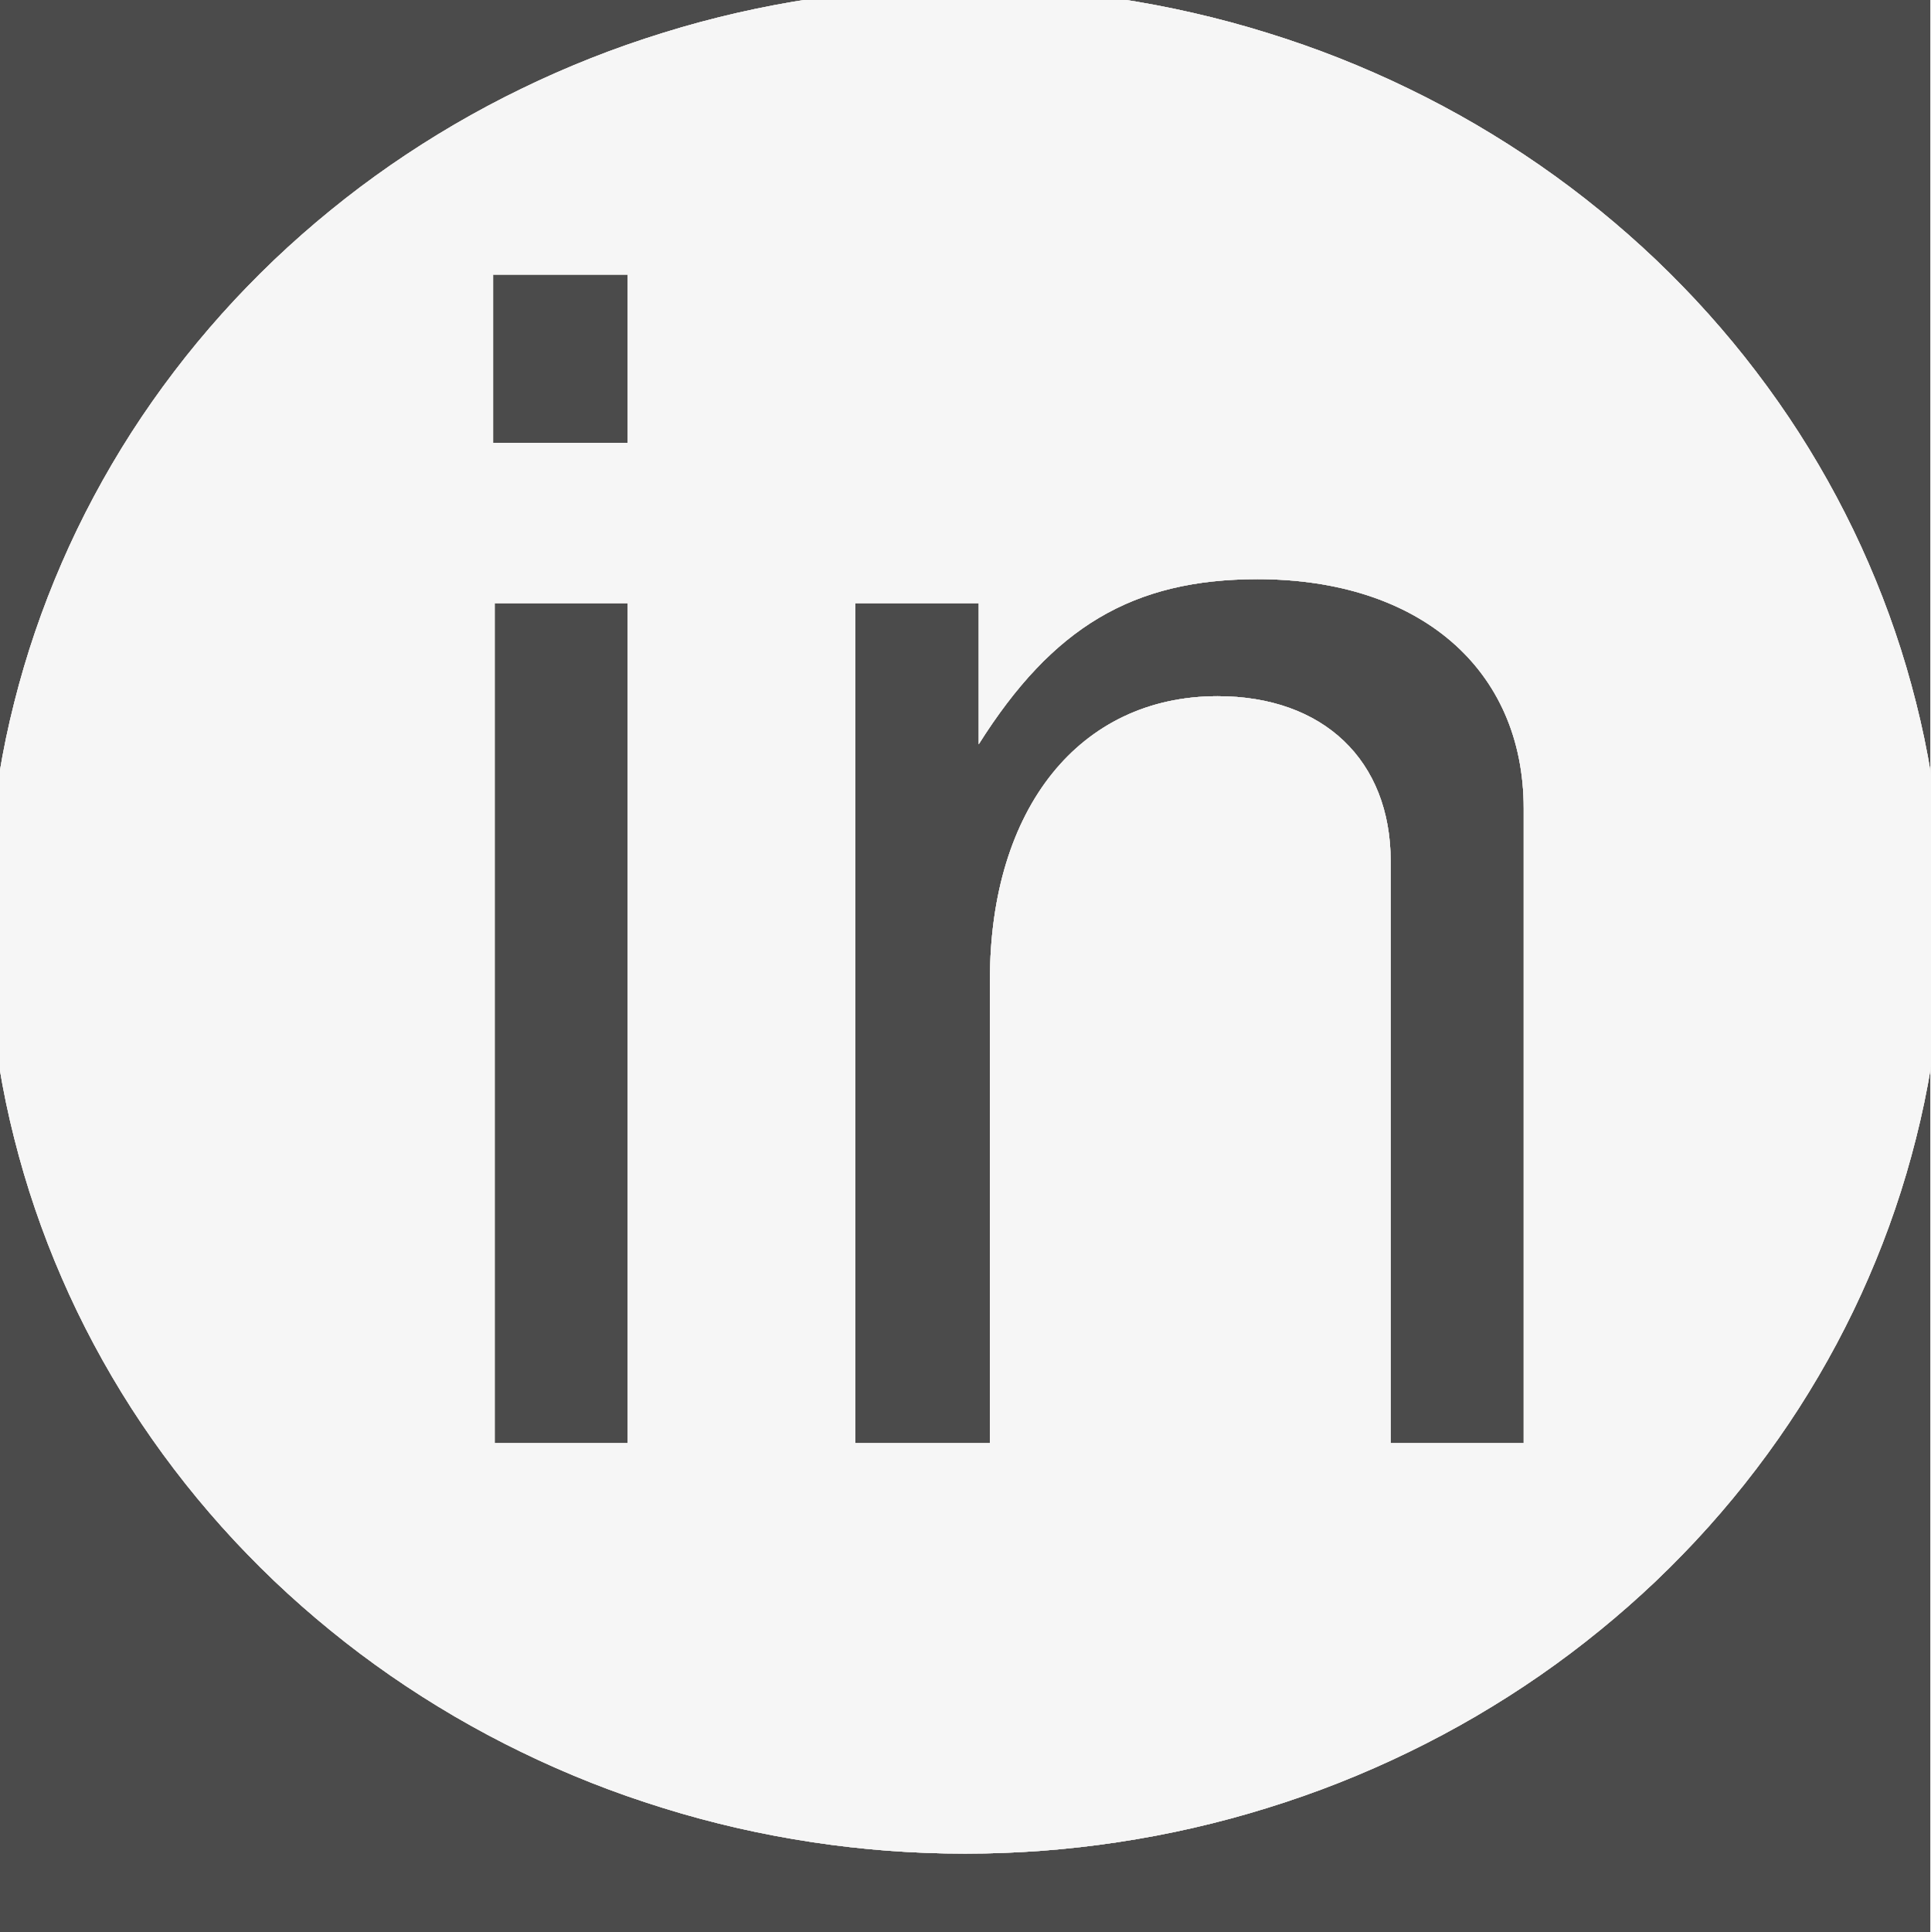
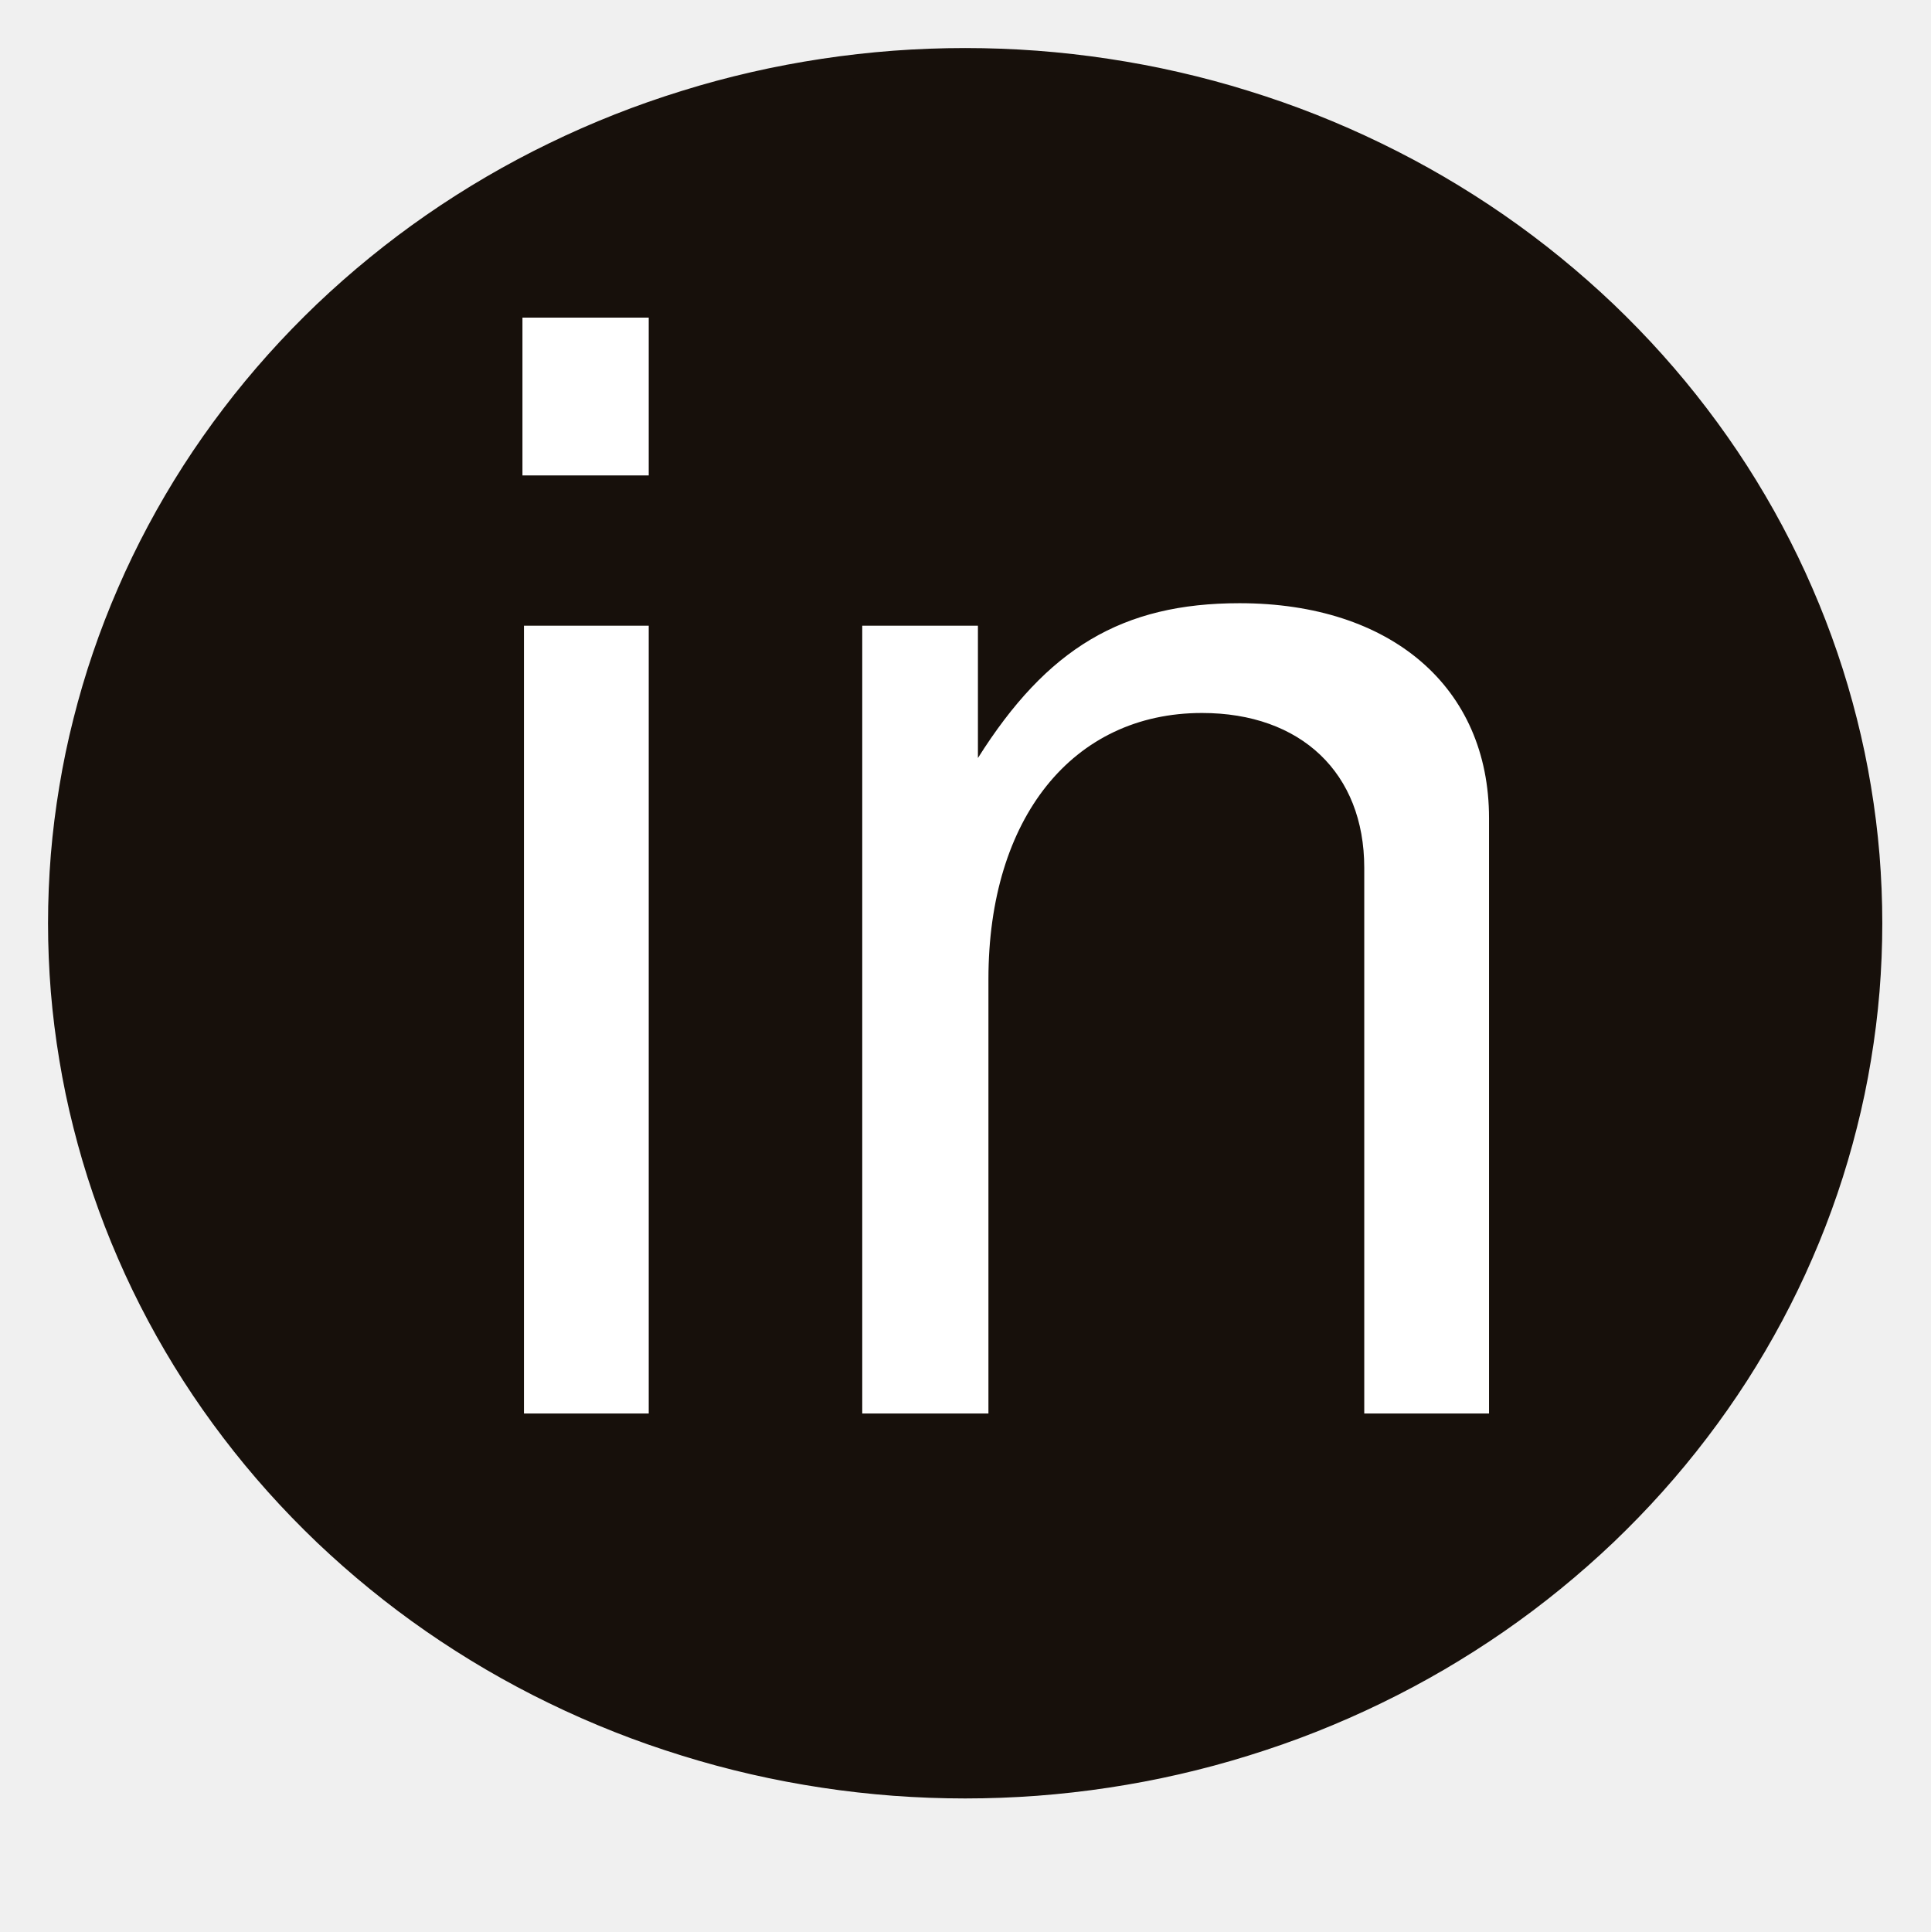
- <svg xmlns="http://www.w3.org/2000/svg" version="1.1" viewBox="0 0 301.5 301.74" width="301.5" height="301.74" filter="invert(93%) hue-rotate(180deg)" class="excalidraw-svg">
+ <svg xmlns="http://www.w3.org/2000/svg" version="1.1" viewBox="0 0 321.5 321.74" width="321.5" height="321.74" class="excalidraw-svg">
  <defs>
    <style class="style-fonts">
      </style>
  </defs>
-   <rect x="0" y="0" width="301.5" height="301.74" fill="#ffffff" />
-   <g stroke-linecap="round" transform="translate(0 0) rotate(0 150.75 143.75)">
+   <g stroke-linecap="round" transform="translate(10 10) rotate(0 150.75 143.75)">
    <path d="M301.5 143.75 C301.5 147.51, 301.34 151.28, 301.04 155.03 C300.73 158.78, 300.26 162.52, 299.64 166.24 C299.03 169.95, 298.26 173.65, 297.33 177.31 C296.41 180.96, 295.34 184.6, 294.12 188.17 C292.9 191.75, 291.53 195.29, 290.02 198.76 C288.52 202.23, 286.86 205.66, 285.07 209.01 C283.28 212.36, 281.35 215.65, 279.29 218.86 C277.23 222.06, 275.03 225.2, 272.71 228.24 C270.39 231.29, 267.94 234.25, 265.38 237.11 C262.82 239.97, 260.13 242.74, 257.35 245.4 C254.56 248.05, 251.65 250.62, 248.65 253.06 C245.66 255.5, 242.55 257.84, 239.36 260.05 C236.17 262.26, 232.88 264.35, 229.52 266.32 C226.16 268.28, 222.7 270.13, 219.19 271.83 C215.68 273.54, 212.08 275.12, 208.44 276.56 C204.8 278, 201.08 279.3, 197.33 280.46 C193.58 281.63, 189.78 282.65, 185.94 283.53 C182.11 284.41, 178.23 285.14, 174.33 285.73 C170.44 286.32, 166.51 286.76, 162.58 287.06 C158.65 287.35, 154.69 287.5, 150.75 287.5 C146.81 287.5, 142.85 287.35, 138.92 287.06 C134.99 286.76, 131.06 286.32, 127.17 285.73 C123.27 285.14, 119.39 284.41, 115.56 283.53 C111.72 282.65, 107.92 281.63, 104.17 280.46 C100.42 279.3, 96.7 278, 93.06 276.56 C89.42 275.12, 85.82 273.54, 82.31 271.83 C78.8 270.13, 75.34 268.28, 71.98 266.32 C68.62 264.35, 65.33 262.26, 62.14 260.05 C58.95 257.84, 55.84 255.5, 52.85 253.06 C49.85 250.62, 46.94 248.05, 44.15 245.4 C41.37 242.74, 38.68 239.97, 36.12 237.11 C33.56 234.25, 31.11 231.29, 28.79 228.24 C26.47 225.2, 24.27 222.06, 22.21 218.86 C20.15 215.65, 18.22 212.36, 16.43 209.01 C14.64 205.66, 12.98 202.23, 11.48 198.76 C9.97 195.29, 8.6 191.75, 7.38 188.17 C6.16 184.6, 5.09 180.96, 4.17 177.31 C3.24 173.65, 2.47 169.95, 1.86 166.24 C1.24 162.52, 0.77 158.78, 0.46 155.03 C0.16 151.28, 0 147.51, 0 143.75 C0 139.99, 0.16 136.22, 0.46 132.47 C0.77 128.72, 1.24 124.98, 1.86 121.26 C2.47 117.55, 3.24 113.85, 4.17 110.19 C5.09 106.54, 6.16 102.9, 7.38 99.33 C8.6 95.75, 9.97 92.21, 11.48 88.74 C12.98 85.27, 14.64 81.84, 16.43 78.49 C18.22 75.14, 20.15 71.85, 22.21 68.64 C24.27 65.44, 26.47 62.3, 28.79 59.26 C31.11 56.21, 33.56 53.25, 36.12 50.39 C38.68 47.53, 41.37 44.76, 44.15 42.1 C46.94 39.45, 49.85 36.88, 52.85 34.44 C55.84 32, 58.95 29.66, 62.14 27.45 C65.33 25.24, 68.62 23.15, 71.98 21.18 C75.34 19.22, 78.8 17.37, 82.31 15.67 C85.82 13.96, 89.42 12.38, 93.06 10.94 C96.7 9.5, 100.42 8.2, 104.17 7.04 C107.92 5.87, 111.72 4.85, 115.56 3.97 C119.39 3.09, 123.27 2.36, 127.17 1.77 C131.06 1.18, 134.99 0.74, 138.92 0.44 C142.85 0.15, 146.81 0, 150.75 0 C154.69 0, 158.65 0.15, 162.58 0.44 C166.51 0.74, 170.44 1.18, 174.33 1.77 C178.23 2.36, 182.11 3.09, 185.94 3.97 C189.78 4.85, 193.58 5.87, 197.33 7.04 C201.08 8.2, 204.8 9.5, 208.44 10.94 C212.08 12.38, 215.68 13.96, 219.19 15.67 C222.7 17.37, 226.16 19.22, 229.52 21.18 C232.88 23.15, 236.17 25.24, 239.36 27.45 C242.55 29.66, 245.66 32, 248.65 34.44 C251.65 36.88, 254.56 39.45, 257.35 42.1 C260.13 44.76, 262.82 47.53, 265.38 50.39 C267.94 53.25, 270.39 56.21, 272.71 59.26 C275.03 62.3, 277.23 65.44, 279.29 68.64 C281.35 71.85, 283.28 75.14, 285.07 78.49 C286.86 81.84, 288.52 85.27, 290.02 88.74 C291.53 92.21, 292.9 95.75, 294.12 99.33 C295.34 102.9, 296.41 106.54, 297.33 110.19 C298.26 113.85, 299.03 117.55, 299.64 121.26 C300.26 124.98, 300.73 128.72, 301.04 132.47 C301.34 136.22, 301.5 139.99, 301.5 143.75" stroke="none" stroke-width="0" fill="#17100b" />
    <path d="M301.5 143.75 C301.5 147.51, 301.34 151.28, 301.04 155.03 C300.73 158.78, 300.26 162.52, 299.64 166.24 C299.03 169.95, 298.26 173.65, 297.33 177.31 C296.41 180.96, 295.34 184.6, 294.12 188.17 C292.9 191.75, 291.53 195.29, 290.02 198.76 C288.52 202.23, 286.86 205.66, 285.07 209.01 C283.28 212.36, 281.35 215.65, 279.29 218.86 C277.23 222.06, 275.03 225.2, 272.71 228.24 C270.39 231.29, 267.94 234.25, 265.38 237.11 C262.82 239.97, 260.13 242.74, 257.35 245.4 C254.56 248.05, 251.65 250.62, 248.65 253.06 C245.66 255.5, 242.55 257.84, 239.36 260.05 C236.17 262.26, 232.88 264.35, 229.52 266.32 C226.16 268.28, 222.7 270.13, 219.19 271.83 C215.68 273.54, 212.08 275.12, 208.44 276.56 C204.8 278, 201.08 279.3, 197.33 280.46 C193.58 281.63, 189.78 282.65, 185.94 283.53 C182.11 284.41, 178.23 285.14, 174.33 285.73 C170.44 286.32, 166.51 286.76, 162.58 287.06 C158.65 287.35, 154.69 287.5, 150.75 287.5 C146.81 287.5, 142.85 287.35, 138.92 287.06 C134.99 286.76, 131.06 286.32, 127.17 285.73 C123.27 285.14, 119.39 284.41, 115.56 283.53 C111.72 282.65, 107.92 281.63, 104.17 280.46 C100.42 279.3, 96.7 278, 93.06 276.56 C89.42 275.12, 85.82 273.54, 82.31 271.83 C78.8 270.13, 75.34 268.28, 71.98 266.32 C68.62 264.35, 65.33 262.26, 62.14 260.05 C58.95 257.84, 55.84 255.5, 52.85 253.06 C49.85 250.62, 46.94 248.05, 44.15 245.4 C41.37 242.74, 38.68 239.97, 36.12 237.11 C33.56 234.25, 31.11 231.29, 28.79 228.24 C26.47 225.2, 24.27 222.06, 22.21 218.86 C20.15 215.65, 18.22 212.36, 16.43 209.01 C14.64 205.66, 12.98 202.23, 11.48 198.76 C9.97 195.29, 8.6 191.75, 7.38 188.17 C6.16 184.6, 5.09 180.96, 4.17 177.31 C3.24 173.65, 2.47 169.95, 1.86 166.24 C1.24 162.52, 0.77 158.78, 0.46 155.03 C0.16 151.28, 0 147.51, 0 143.75 C0 139.99, 0.16 136.22, 0.46 132.47 C0.77 128.72, 1.24 124.98, 1.86 121.26 C2.47 117.55, 3.24 113.85, 4.17 110.19 C5.09 106.54, 6.16 102.9, 7.38 99.33 C8.6 95.75, 9.97 92.21, 11.48 88.74 C12.98 85.27, 14.64 81.84, 16.43 78.49 C18.22 75.14, 20.15 71.85, 22.21 68.64 C24.27 65.44, 26.47 62.3, 28.79 59.26 C31.11 56.21, 33.56 53.25, 36.12 50.39 C38.68 47.53, 41.37 44.76, 44.15 42.1 C46.94 39.45, 49.85 36.88, 52.85 34.44 C55.84 32, 58.95 29.66, 62.14 27.45 C65.33 25.24, 68.62 23.15, 71.98 21.18 C75.34 19.22, 78.8 17.37, 82.31 15.67 C85.82 13.96, 89.42 12.38, 93.06 10.94 C96.7 9.5, 100.42 8.2, 104.17 7.04 C107.92 5.87, 111.72 4.85, 115.56 3.97 C119.39 3.09, 123.27 2.36, 127.17 1.77 C131.06 1.18, 134.99 0.74, 138.92 0.44 C142.85 0.15, 146.81 0, 150.75 0 C154.69 0, 158.65 0.15, 162.58 0.44 C166.51 0.74, 170.44 1.18, 174.33 1.77 C178.23 2.36, 182.11 3.09, 185.94 3.97 C189.78 4.85, 193.58 5.87, 197.33 7.04 C201.08 8.2, 204.8 9.5, 208.44 10.94 C212.08 12.38, 215.68 13.96, 219.19 15.67 C222.7 17.37, 226.16 19.22, 229.52 21.18 C232.88 23.15, 236.17 25.24, 239.36 27.45 C242.55 29.66, 245.66 32, 248.65 34.44 C251.65 36.88, 254.56 39.45, 257.35 42.1 C260.13 44.76, 262.82 47.53, 265.38 50.39 C267.94 53.25, 270.39 56.21, 272.71 59.26 C275.03 62.3, 277.23 65.44, 279.29 68.64 C281.35 71.85, 283.28 75.14, 285.07 78.49 C286.86 81.84, 288.52 85.27, 290.02 88.74 C291.53 92.21, 292.9 95.75, 294.12 99.33 C295.34 102.9, 296.41 106.54, 297.33 110.19 C298.26 113.85, 299.03 117.55, 299.64 121.26 C300.26 124.98, 300.73 128.72, 301.04 132.47 C301.34 136.22, 301.5 139.99, 301.5 143.75" stroke="#17100b" stroke-width="4" fill="none" />
  </g>
-   <g transform="translate(60.5 13.84) rotate(0 100.4633 143.95)">
+   <g transform="translate(70.5 23.84) rotate(0 100.4633 143.95)">
    <text x="0" y="211.549" font-family="Helvetica, sans-serif, Segoe UI Emoji" font-size="250.348px" fill="#ffffff" text-anchor="start" style="white-space: pre;" direction="ltr" dominant-baseline="alphabetic">in</text>
  </g>
</svg>
